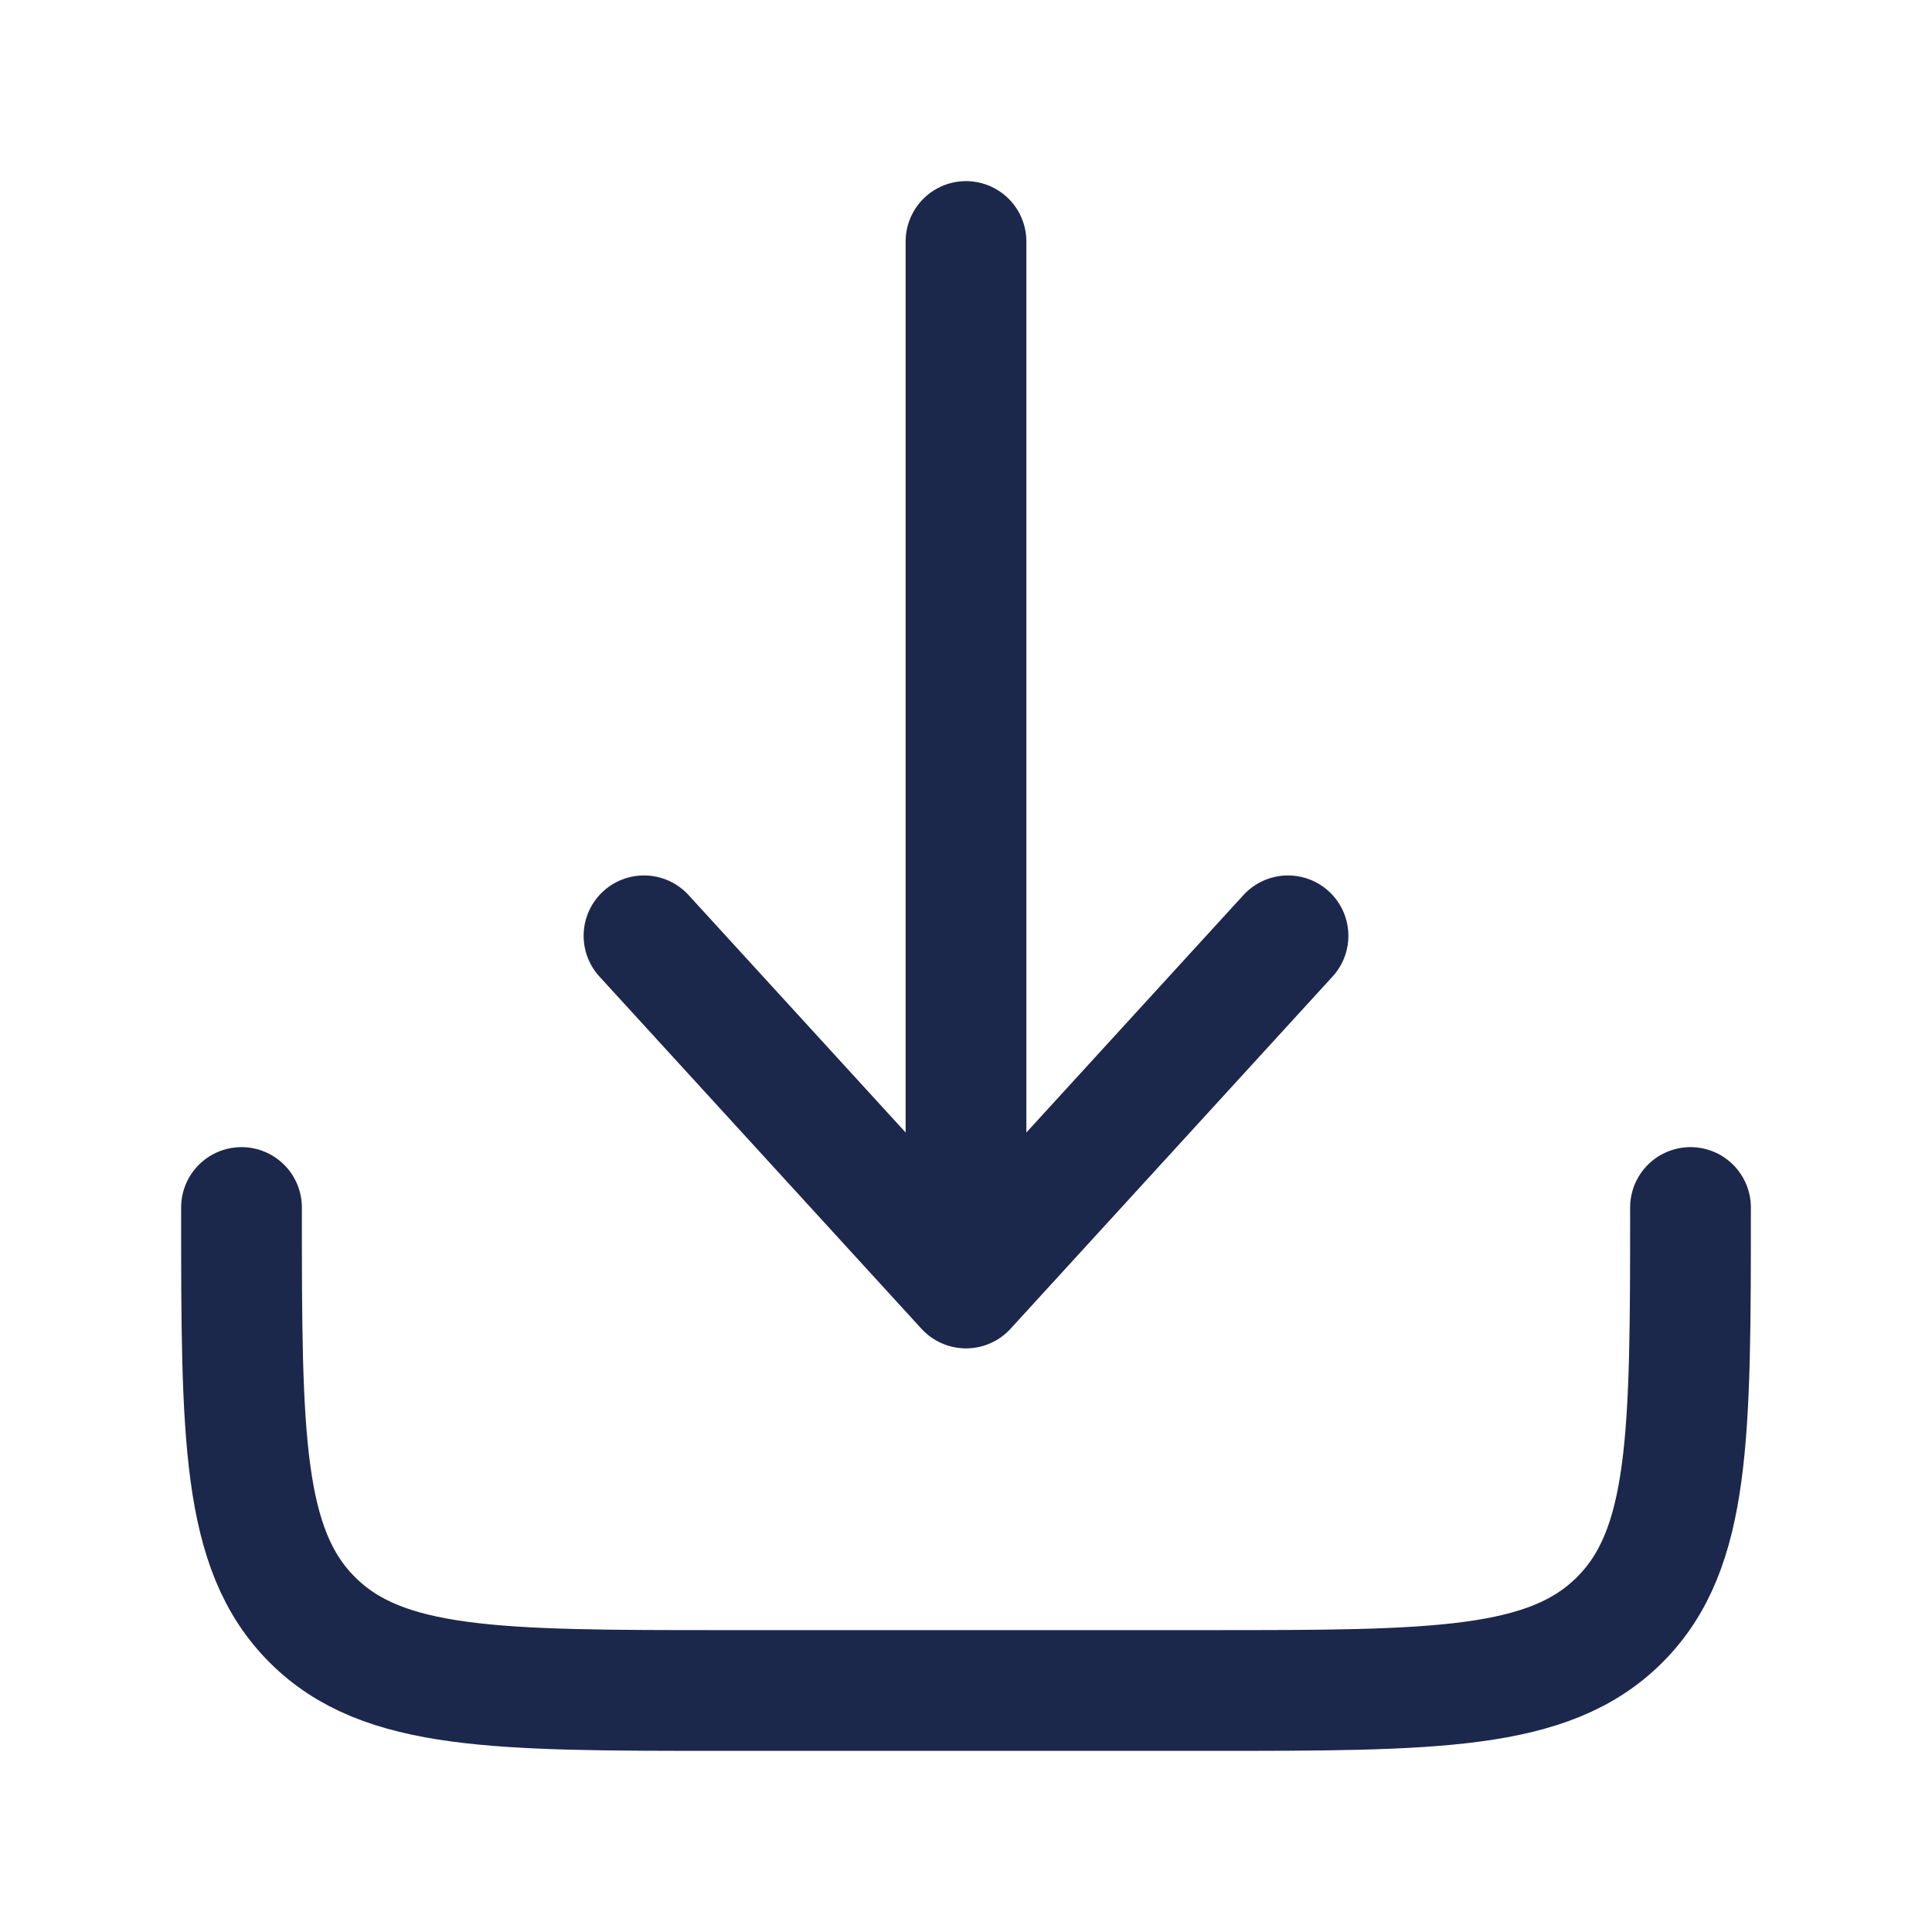
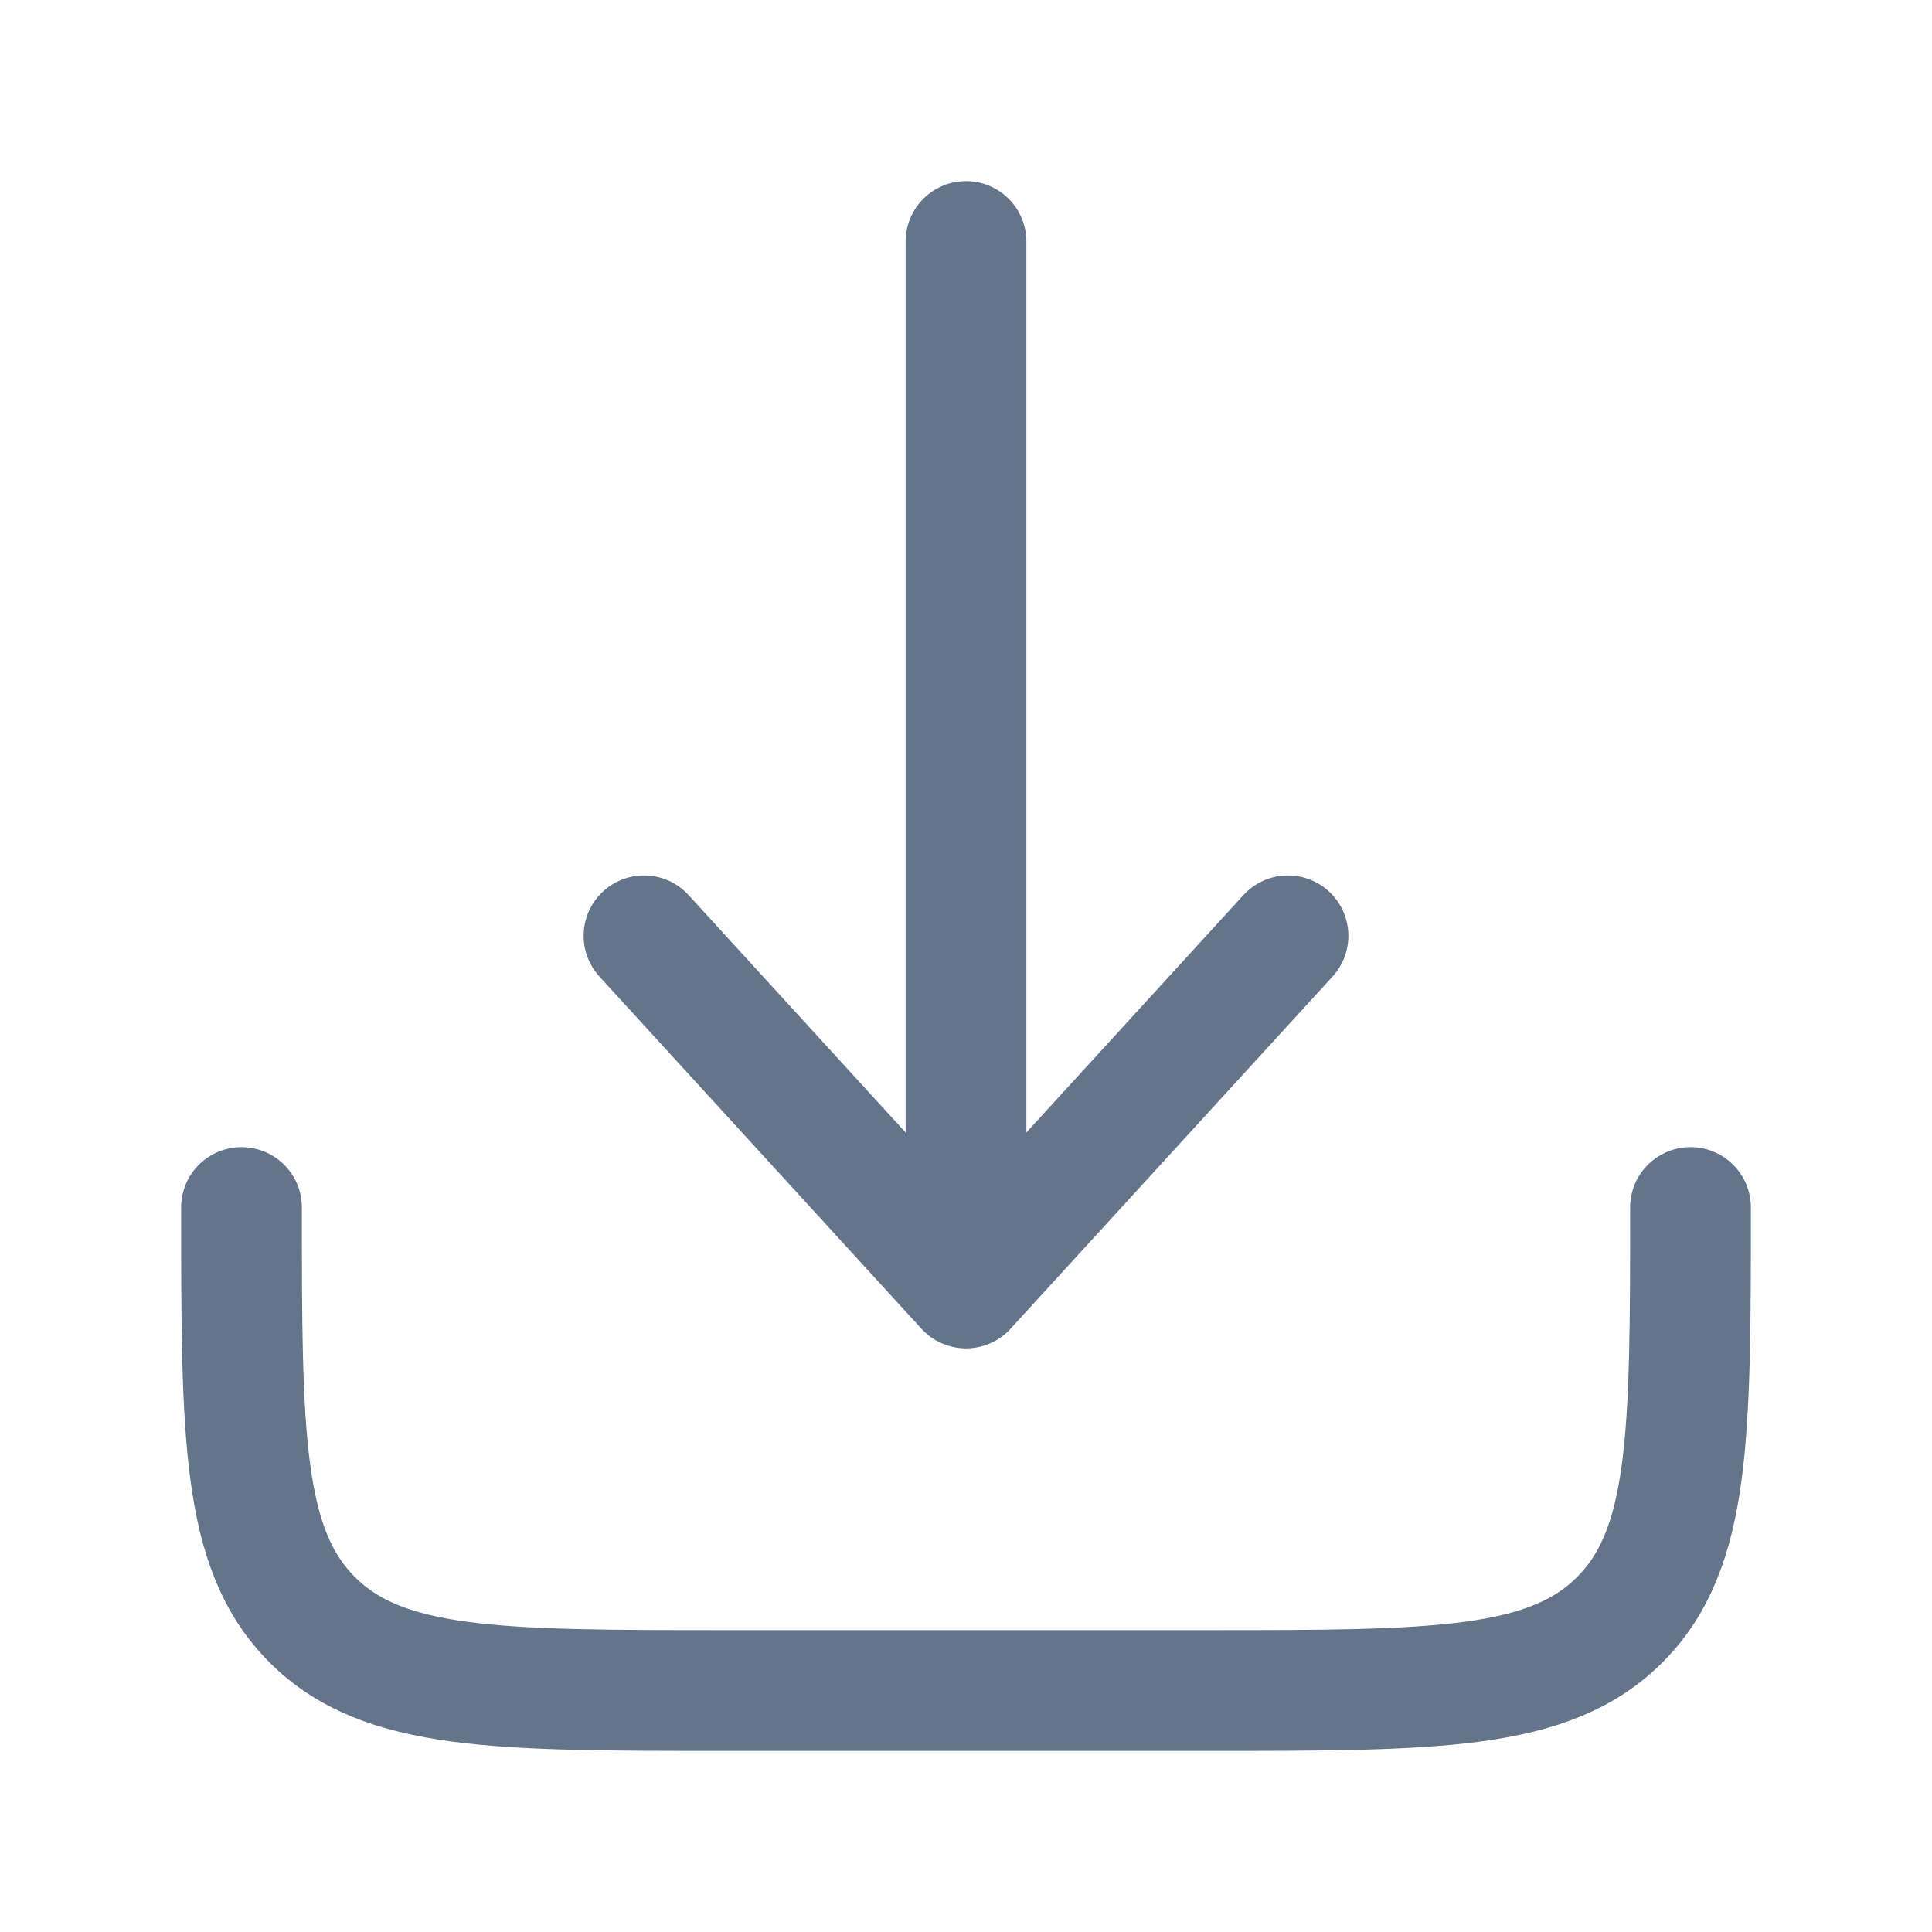
<svg xmlns="http://www.w3.org/2000/svg" width="800px" height="800px" viewBox="0 0 24 24" fill="none">
-   <path d="M3 15C3 17.828 3 19.243 3.879 20.121C4.757 21 6.172 21 9 21H15C17.828 21 19.243 21 20.121 20.121C21 19.243 21 17.828 21 15" stroke="#1C274C" stroke-width="1.5" stroke-linecap="round" stroke-linejoin="round" />
-   <path d="M12 3V16M12 16L16 11.625M12 16L8 11.625" stroke="#1C274C" stroke-width="1.5" stroke-linecap="round" stroke-linejoin="round" />
+   <path d="M3 15C3 17.828 3 19.243 3.879 20.121C4.757 21 6.172 21 9 21H15C17.828 21 19.243 21 20.121 20.121C21 19.243 21 17.828 21 15" stroke="#64748b" stroke-width="1.5" stroke-linecap="round" stroke-linejoin="round" />
+   <path d="M12 3V16M12 16L16 11.625M12 16L8 11.625" stroke="#64748b" stroke-width="1.5" stroke-linecap="round" stroke-linejoin="round" />
</svg>
